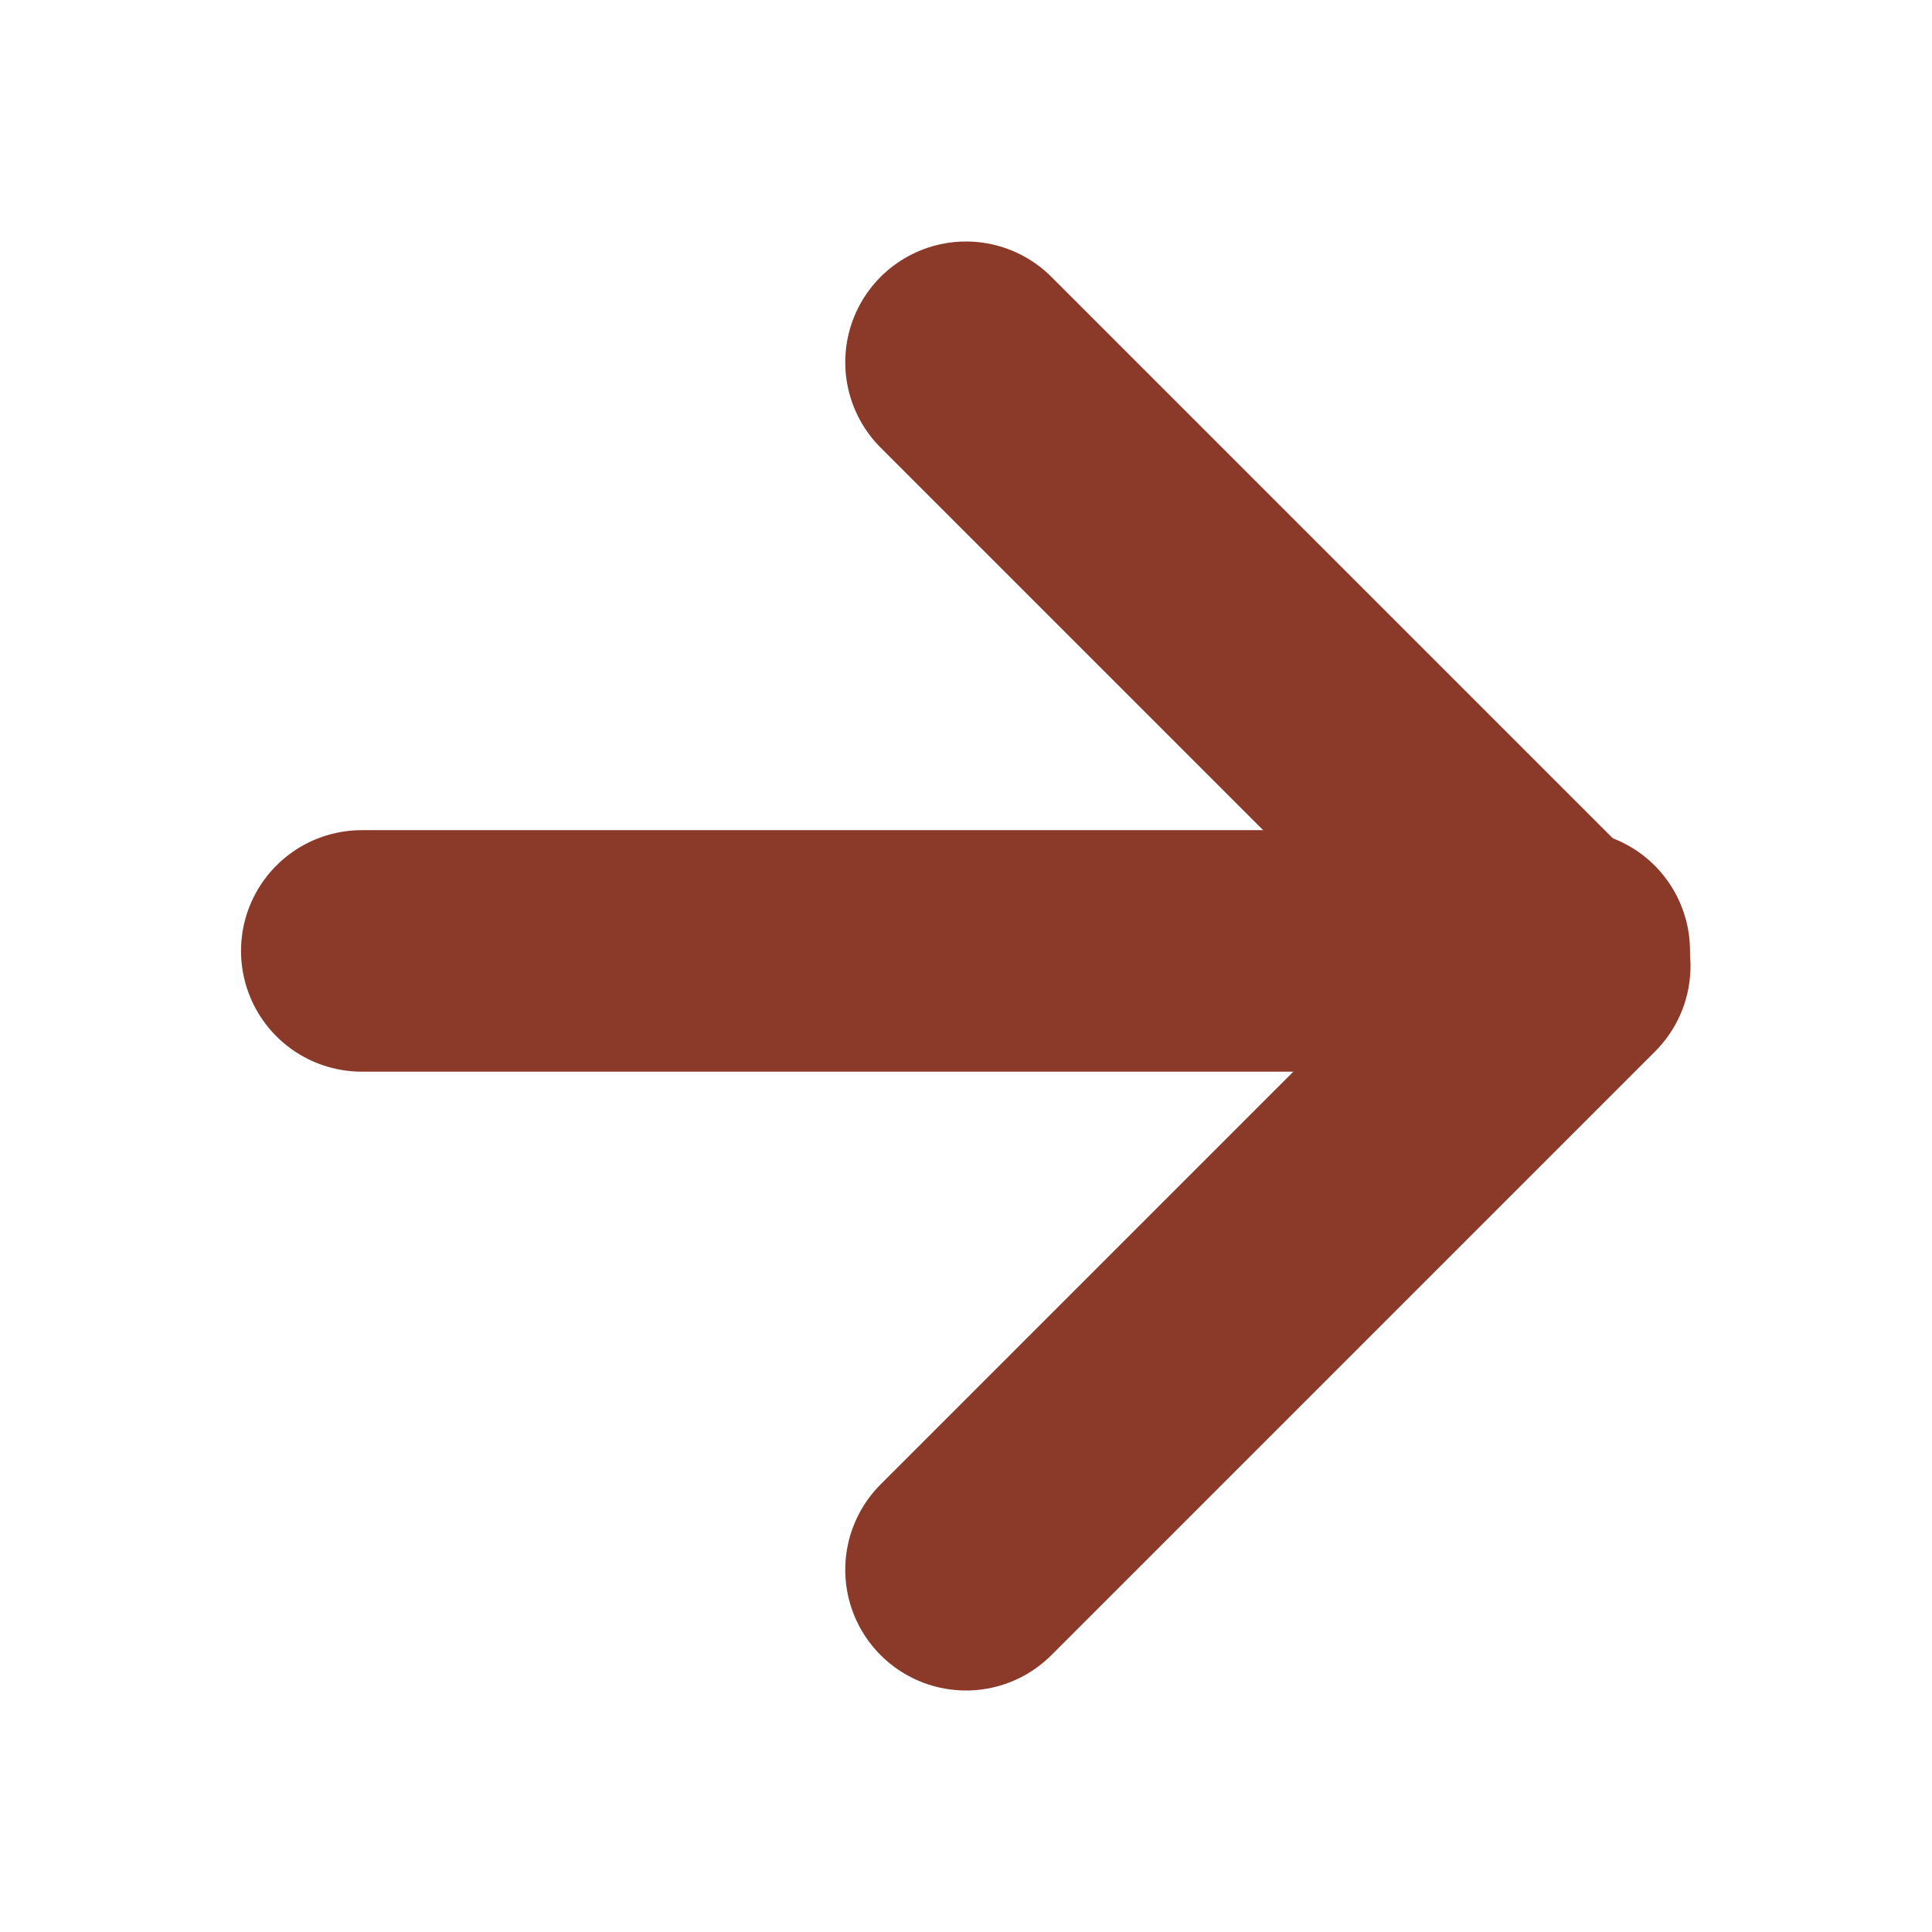
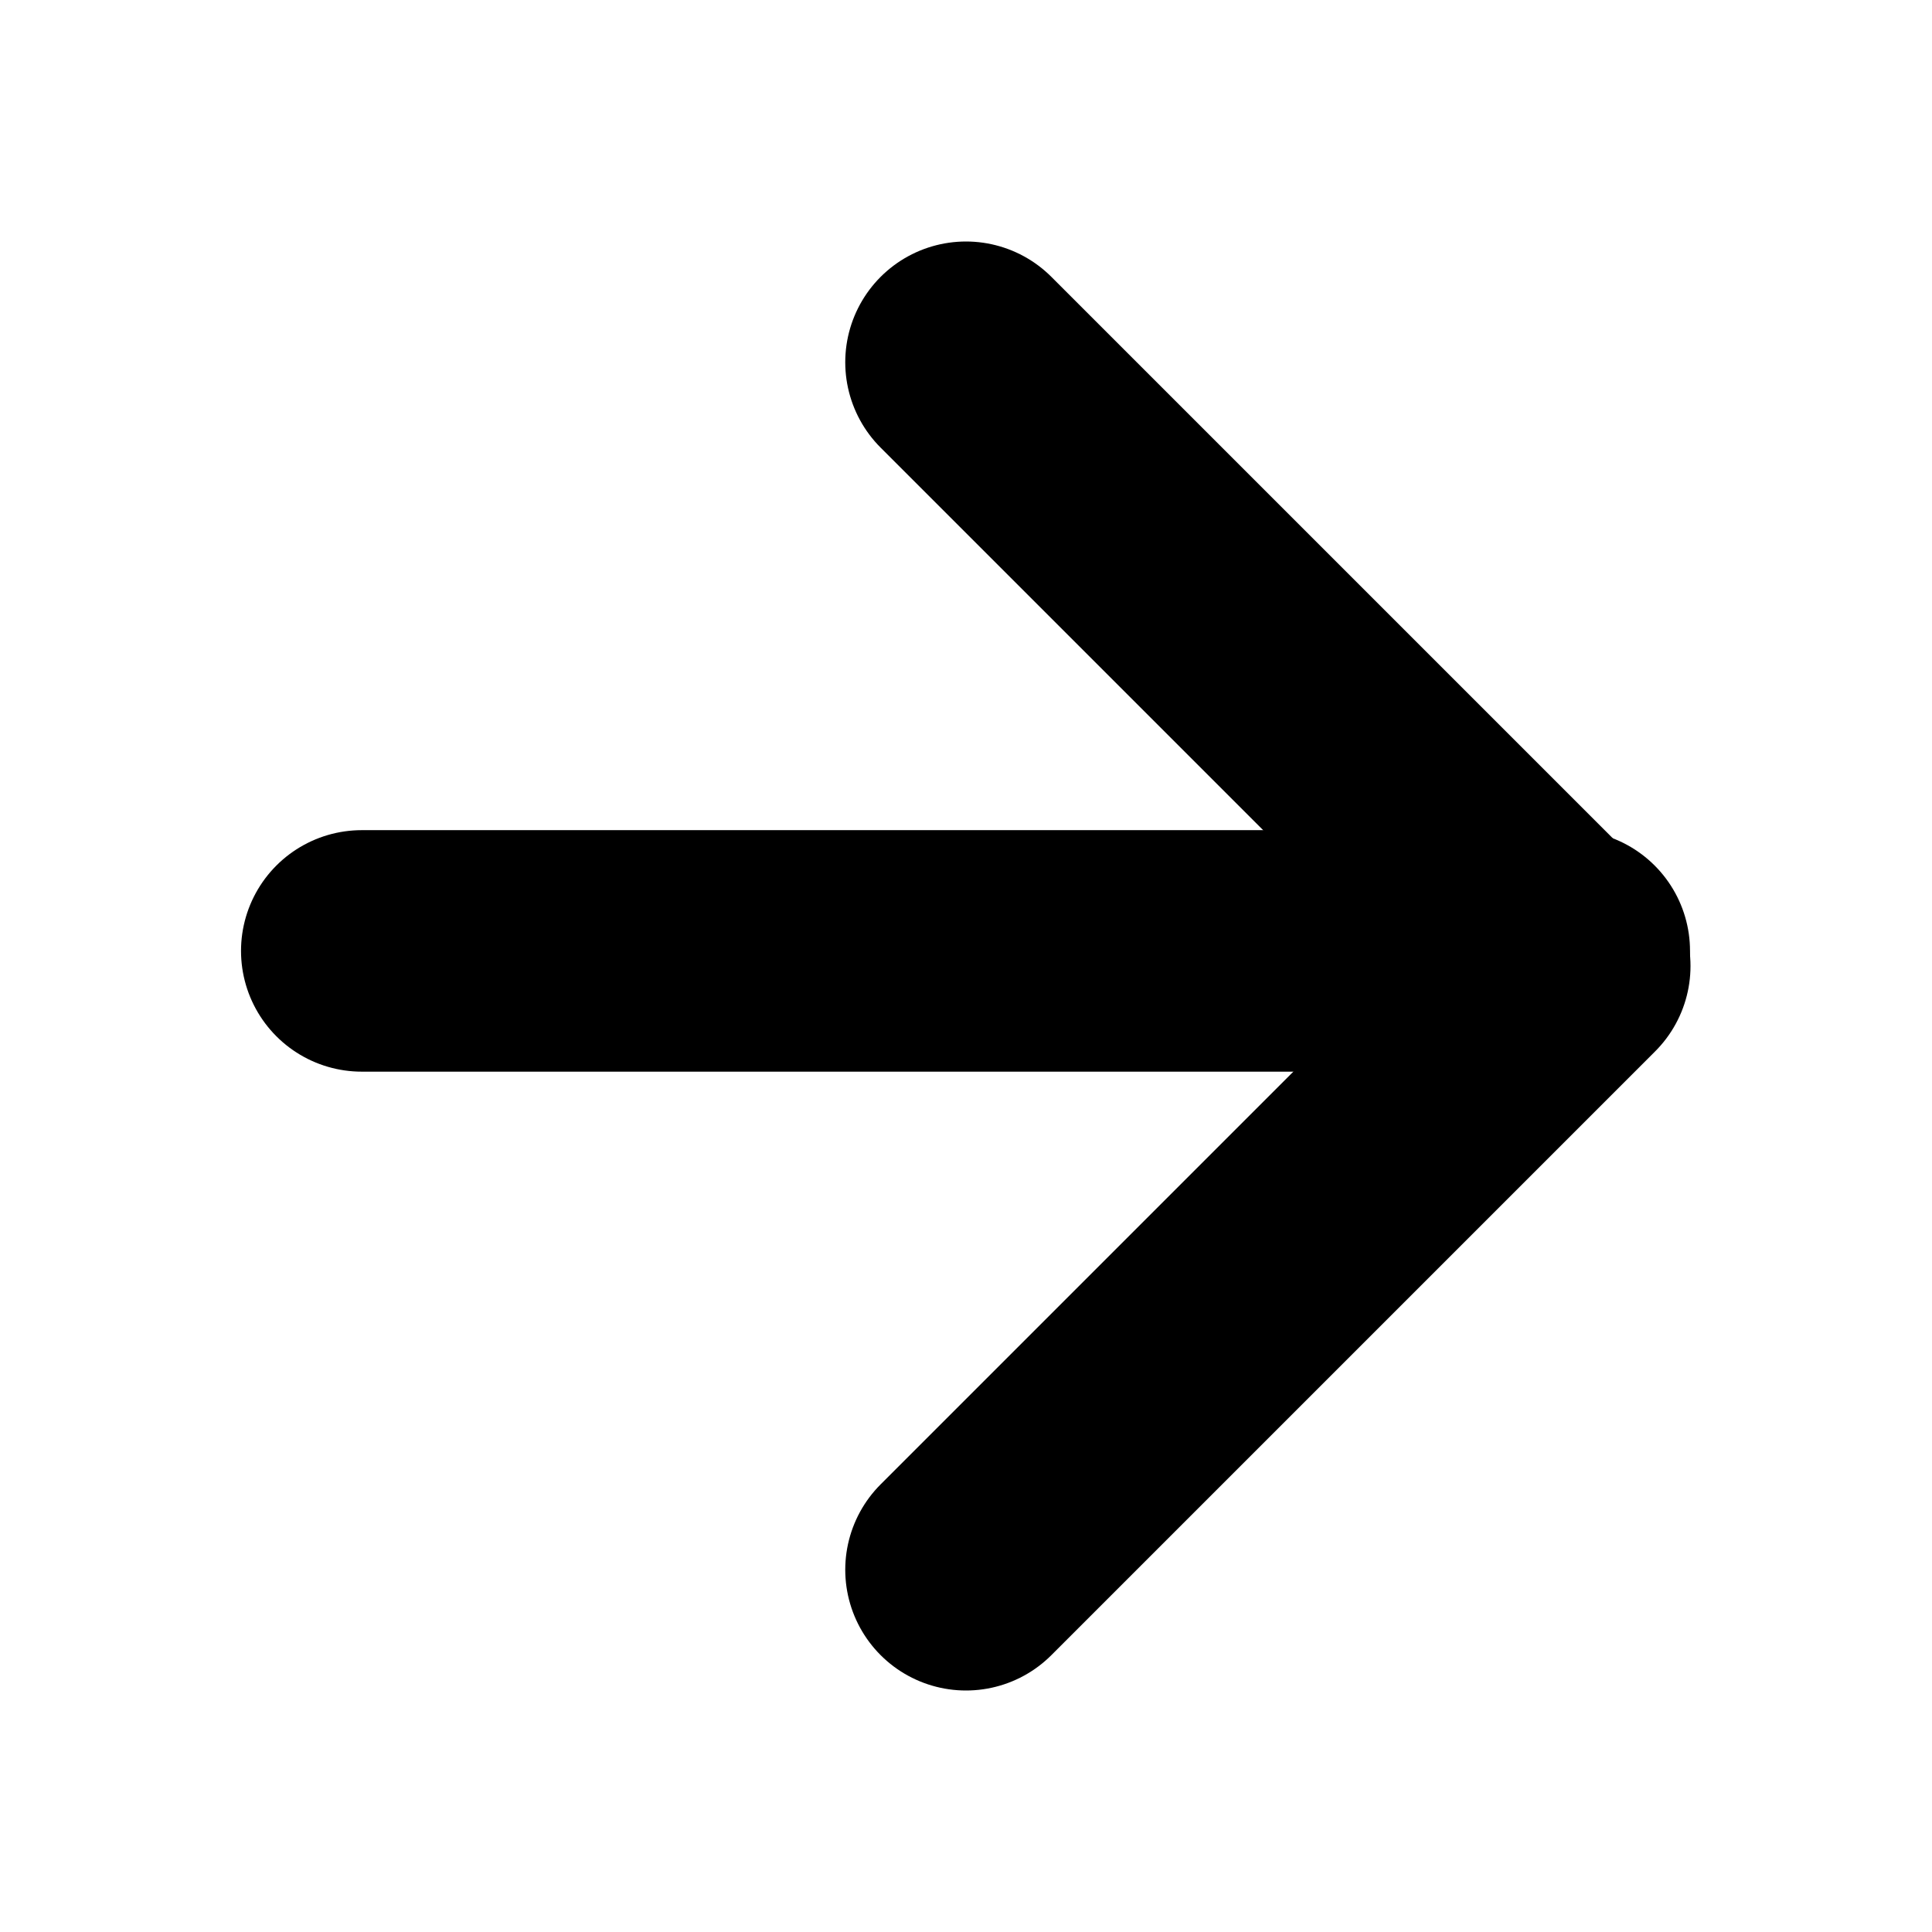
<svg xmlns="http://www.w3.org/2000/svg" width="16" height="16" viewBox="0 0 16 16" fill="none">
-   <path d="M8 3L13 8L8 13" stroke="#8B3A2A" stroke-width="2" stroke-linecap="round" stroke-linejoin="round" />
-   <path d="M2.996 7.875H12.996" stroke="#8B3A2A" stroke-width="2" stroke-linecap="round" stroke-linejoin="round" />
+   <path d="M8 3L13 8L8 13" stroke="currentColor" stroke-width="2" stroke-linecap="round" stroke-linejoin="round" />
+   <path d="M2.996 7.875H12.996" stroke="currentColor" stroke-width="2" stroke-linecap="round" stroke-linejoin="round" />
</svg>
